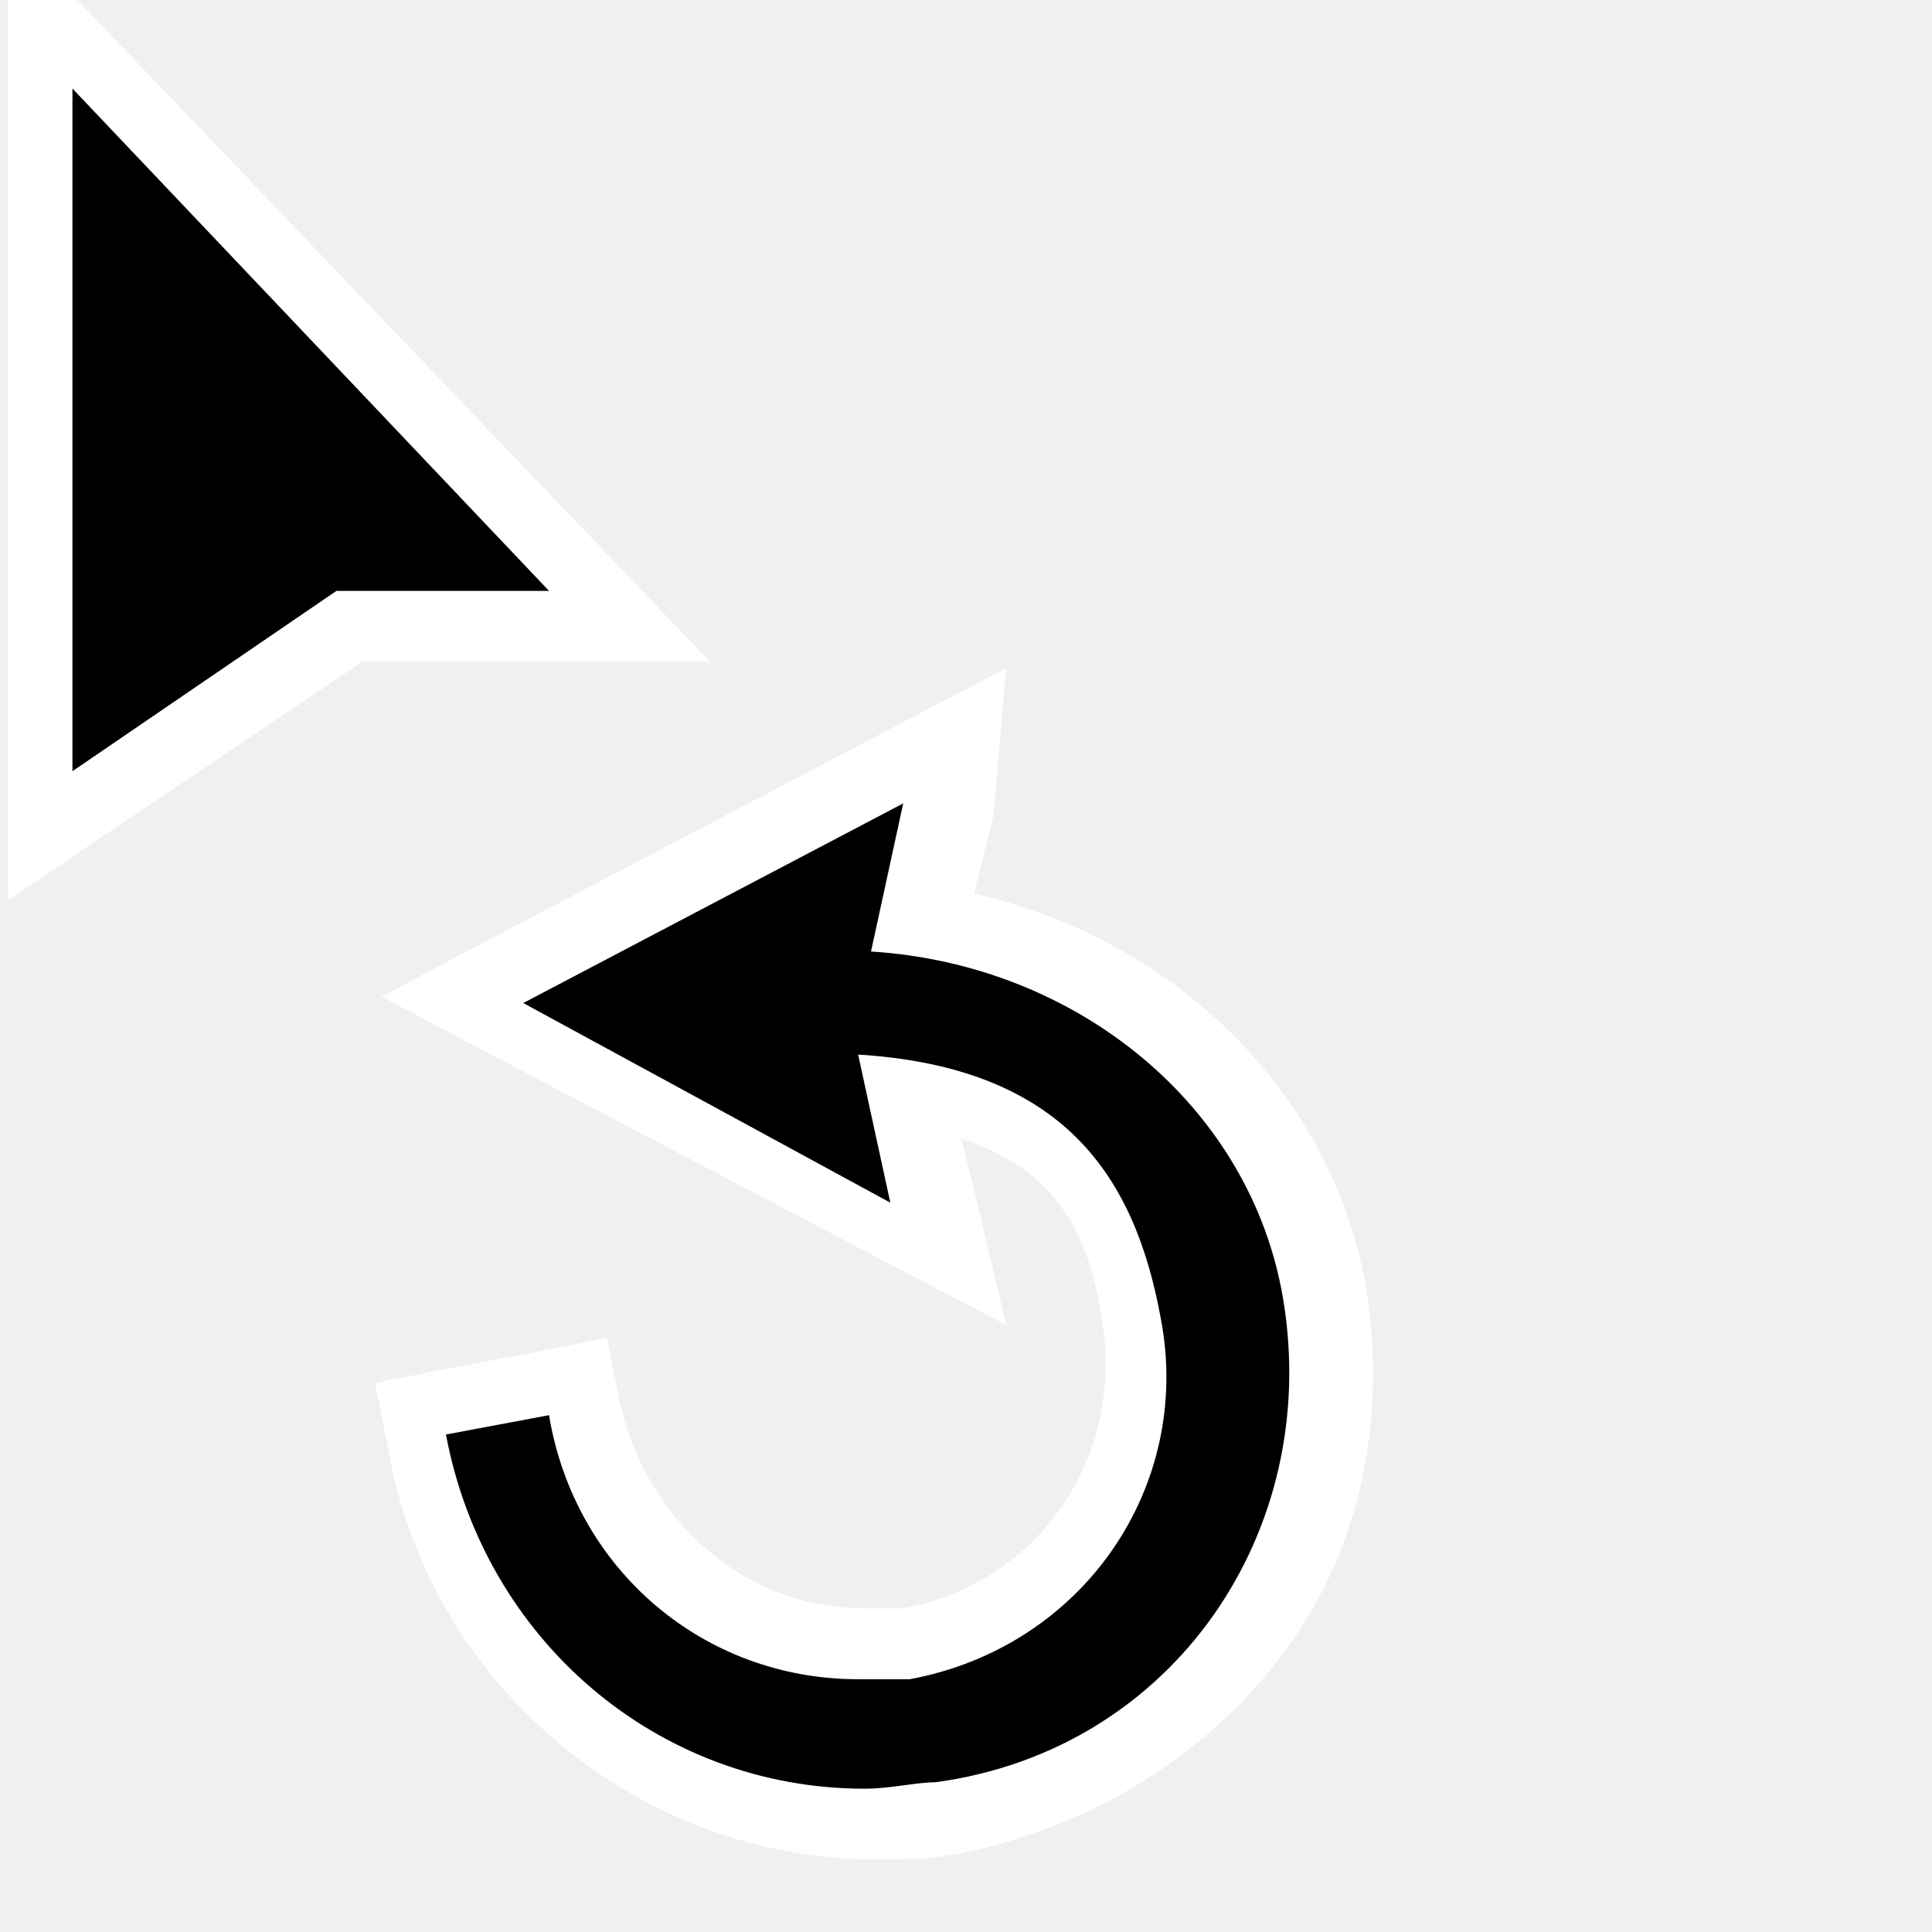
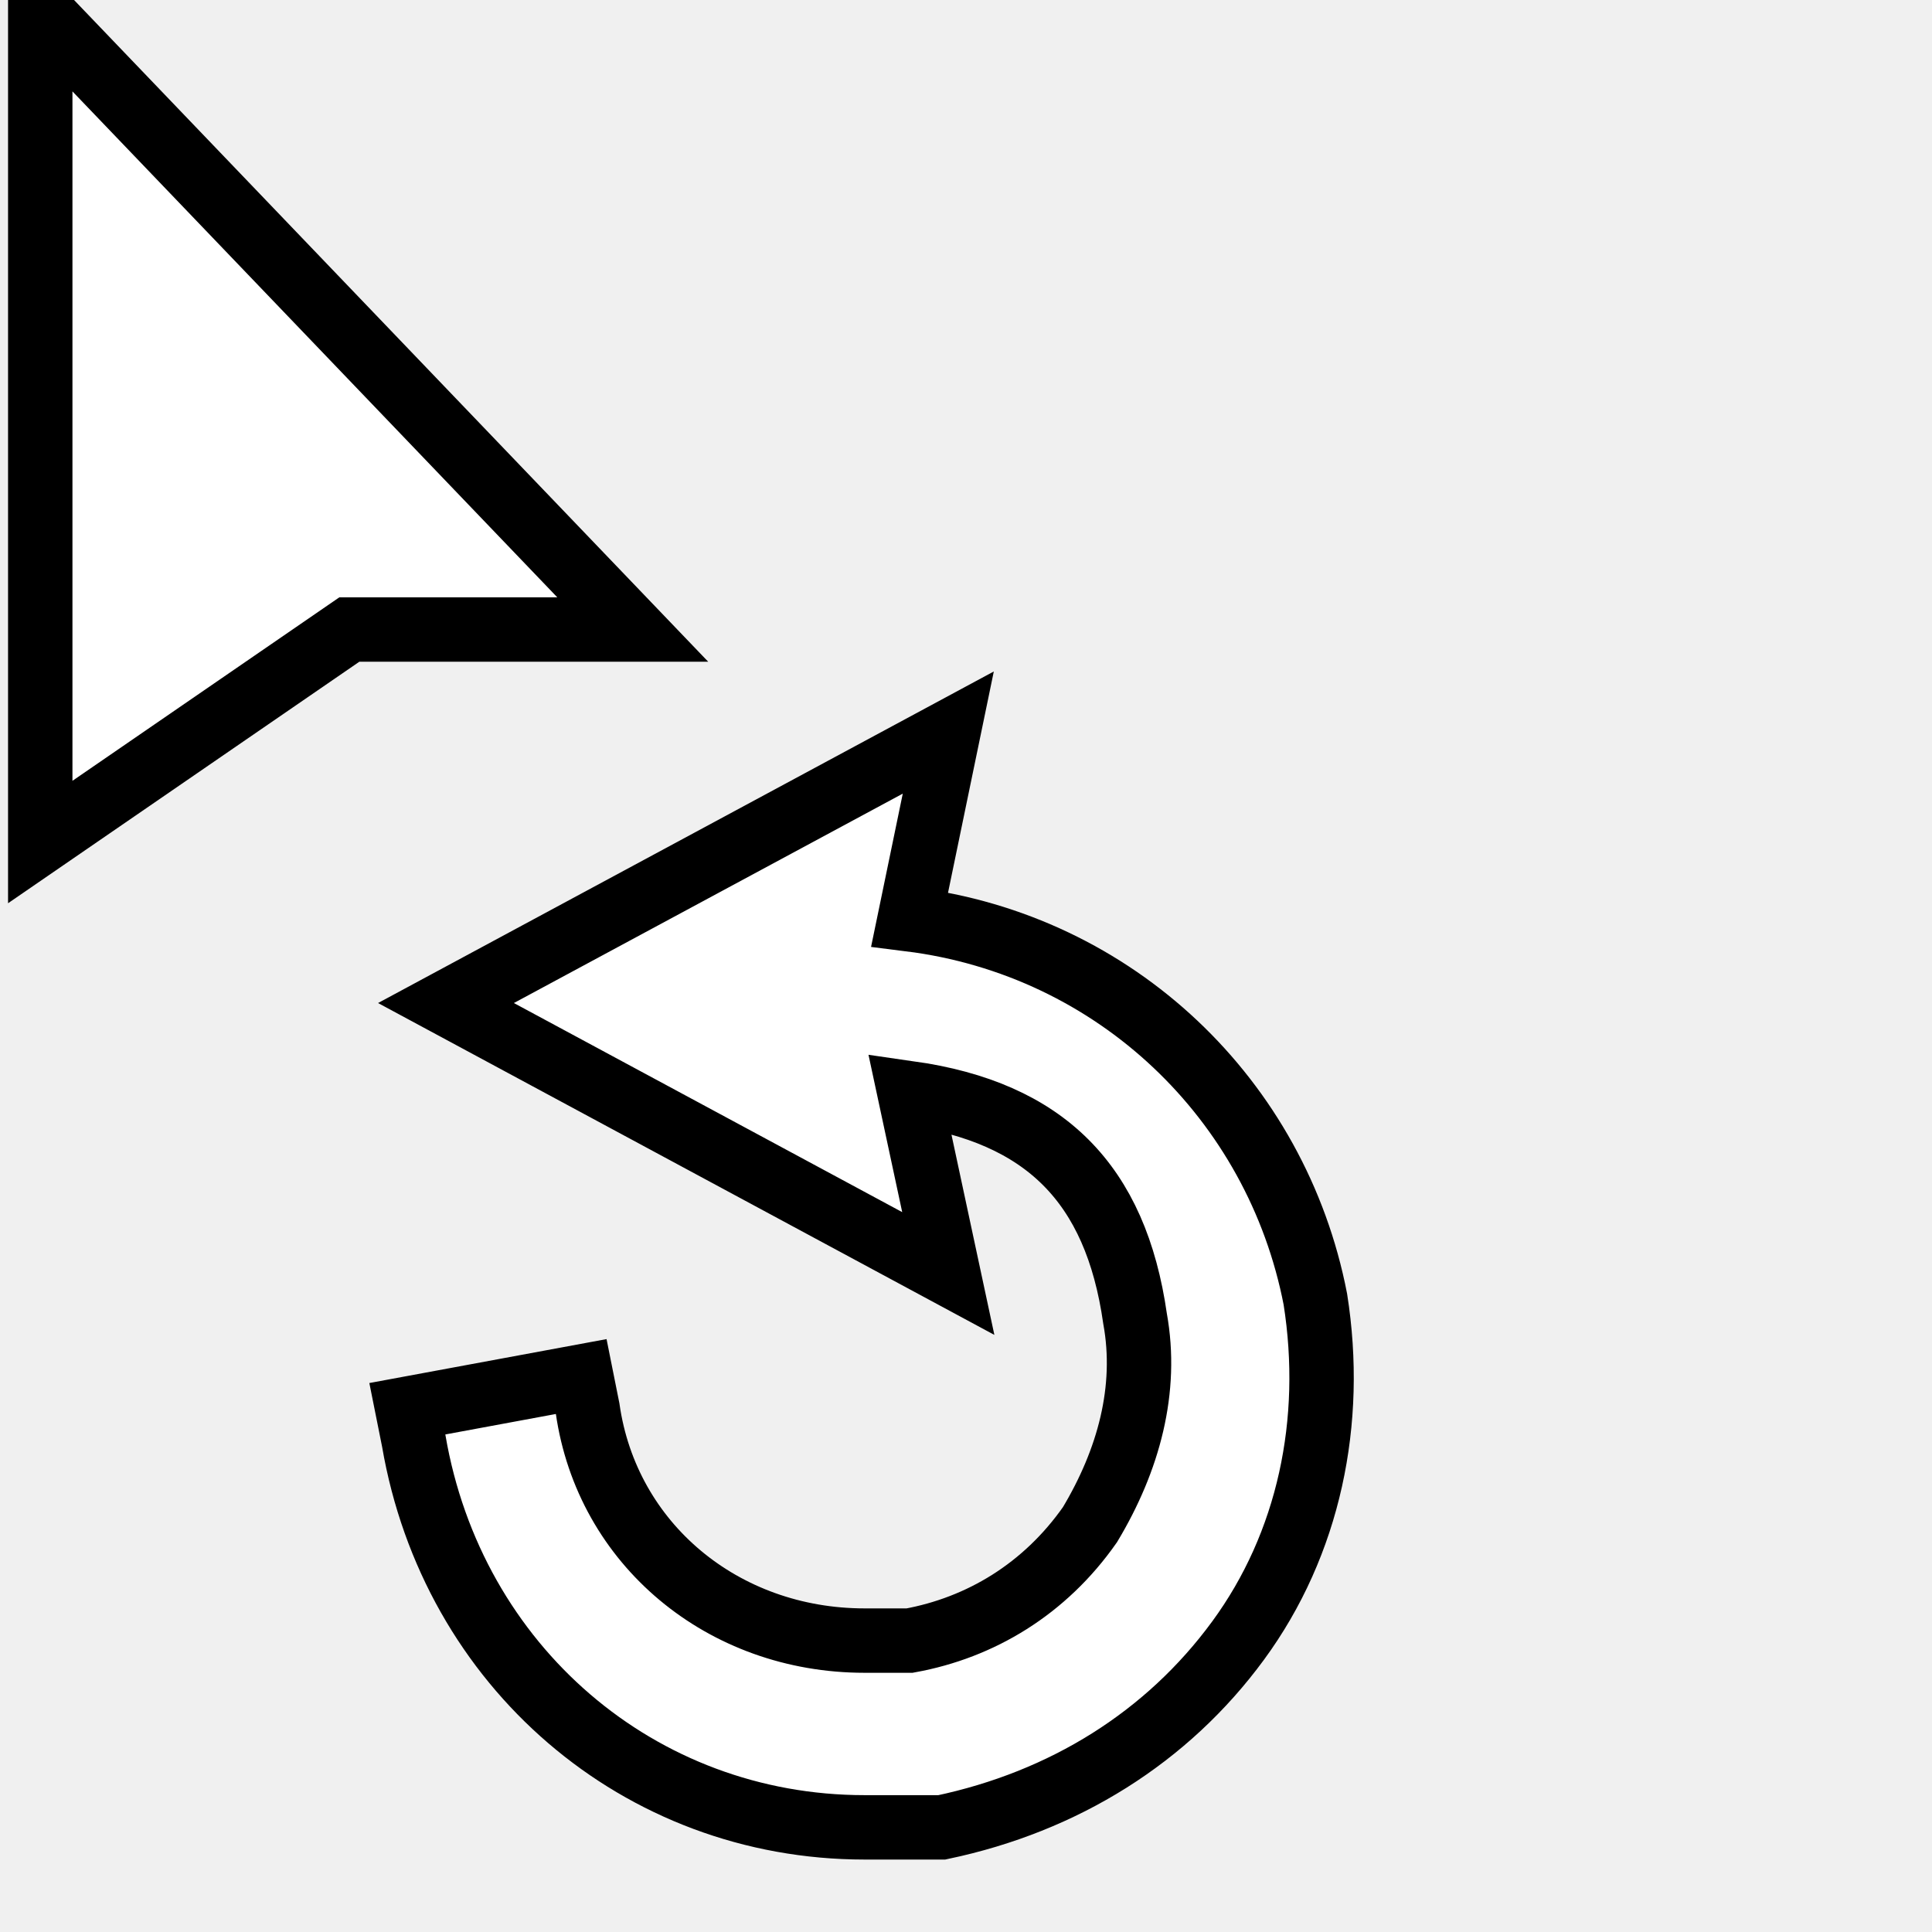
<svg xmlns="http://www.w3.org/2000/svg" width="30" height="30">
  <g>
    <rect x="-1" y="-1" width="6.999" height="6.999" id="canvas_background" fill="none" />
  </g>
  <g>
-     <path d="m13.425,28.375c-3.5,0 -6.4,-2.5 -7,-6l-0.1,-0.5l2.7,-0.5l0.1,0.5c0.3,2.1 2.1,3.6 4.3,3.6c0.2,0 0.5,0 0.7,0c1.1,-0.2 2.1,-0.8 2.8,-1.8c0.6,-1 0.9,-2.1 0.7,-3.2c-0.3,-2.1 -1.4,-3.2 -3.5,-3.5l0.6,2.8l-7.8,-4.2l7.8,-4.2l-0.6,2.9c3.2,0.4 5.7,2.8 6.3,5.9c0.3,1.9 -0.1,3.8 -1.2,5.3c-1.1,1.5 -2.7,2.5 -4.6,2.9c-0.4,0 -0.8,0 -1.2,0l0,0z" id="svg_1" />
-     <path fill="#FFFFFF" d="m14.025,12.475l-0.5,2.3c3.2,0.2 5.9,2.4 6.4,5.4c0.6,3.6 -1.7,7 -5.4,7.5c-0.3,0 -0.7,0.1 -1.1,0.1c-3.2,0 -5.9,-2.3 -6.5,-5.5l1.6,-0.3c0.4,2.4 2.4,4.1 4.8,4.1c0.2,0 0.5,0 0.8,0c2.7,-0.5 4.4,-3 3.9,-5.6c-0.4,-2.2 -1.5,-3.9 -4.7,-4.1l0.5,2.3l-5.7,-3.1l5.9,-3.1m1.6,-2.1l-2.1,1.1l-5.9,3.1l-1.7,0.9l1.7,0.9l5.9,3.1l2.1,1.1l-0.5,-2.1l-0.2,-0.8c1.5,0.5 2,1.5 2.2,2.9c0.3,2.1 -1,4 -3.1,4.4c-0.2,0 -0.4,0 -0.6,0c-1.9,0 -3.4,-1.4 -3.8,-3.2l-0.2,-1l-1,0.2l-1.6,0.3l-1,0.2l0.2,1c0.6,3.6 3.8,6.4 7.6,6.4c0.4,0 0.8,0 1.3,-0.1c2,-0.4 3.8,-1.5 5,-3.1s1.6,-3.6 1.3,-5.6c-0.5,-3.1 -3,-5.5 -6.1,-6.2l0.3,-1.2l0.2,-2.3l0,0z" id="svg_2" />
-     <polygon points="0.625,13.075 0.625,0.175 9.825,9.775 5.425,9.775 " id="svg_3" />
-     <path fill="#FFFFFF" d="m0.125,13.975l0,-15.1l10.9,11.4l-5.4,0l-5.5,3.7zm1,-12.6l0,10.6l4.1,-2.8l3.3,0l-7.4,-7.8z" id="svg_4" />
+     <path stroke="#000000" fill="#FFFFFF" d="m13.425,28.375c-3.5,0 -6.4,-2.5 -7,-6l-0.1,-0.5l2.7,-0.5l0.1,0.5c0.3,2.1 2.1,3.6 4.3,3.6c0.2,0 0.5,0 0.7,0c1.1,-0.2 2.1,-0.8 2.8,-1.8c0.6,-1 0.9,-2.1 0.7,-3.2c-0.3,-2.1 -1.4,-3.2 -3.5,-3.5l0.6,2.8l-7.8,-4.2l7.8,-4.2l-0.6,2.9c3.2,0.4 5.7,2.8 6.3,5.9c0.3,1.9 -0.1,3.8 -1.2,5.3c-1.1,1.5 -2.7,2.5 -4.6,2.9c-0.4,0 -0.8,0 -1.2,0l0,0z" id="svg_1" />
+     <path fill="none" d="m14.025,12.475l-0.5,2.3c3.2,0.2 5.9,2.4 6.4,5.4c0.6,3.6 -1.7,7 -5.4,7.5c-0.3,0 -0.7,0.1 -1.1,0.1c-3.2,0 -5.9,-2.3 -6.5,-5.5l1.6,-0.3c0.4,2.4 2.4,4.1 4.8,4.1c0.2,0 0.5,0 0.8,0c2.7,-0.5 4.4,-3 3.9,-5.6c-0.4,-2.2 -1.5,-3.9 -4.7,-4.1l0.5,2.3l-5.7,-3.1l5.9,-3.1m1.6,-2.1l-2.1,1.1l-5.9,3.1l-1.7,0.9l1.7,0.9l5.9,3.1l2.1,1.1l-0.5,-2.1l-0.2,-0.8c1.5,0.5 2,1.5 2.2,2.9c0.3,2.1 -1,4 -3.1,4.4c-0.2,0 -0.4,0 -0.6,0c-1.9,0 -3.4,-1.4 -3.8,-3.2l-0.2,-1l-1,0.2l-1.6,0.3l-1,0.2l0.2,1c0.6,3.6 3.8,6.4 7.6,6.4c0.4,0 0.8,0 1.3,-0.1c2,-0.4 3.8,-1.5 5,-3.1s1.6,-3.6 1.3,-5.6c-0.5,-3.1 -3,-5.5 -6.1,-6.2l0.3,-1.2l0.2,-2.3l0,0z" id="svg_2" />
+     <polygon stroke="#000000" fill="#FFFFFF" points="0.625,13.075 0.625,0.175 9.825,9.775 5.425,9.775 " id="svg_3" />
+     <path fill="none" d="m0.125,13.975l0,-15.1l10.9,11.4l-5.4,0l-5.5,3.7zm1,-12.6l0,10.6l4.1,-2.8l3.3,0l-7.4,-7.8z" id="svg_4" />
  </g>
</svg>
